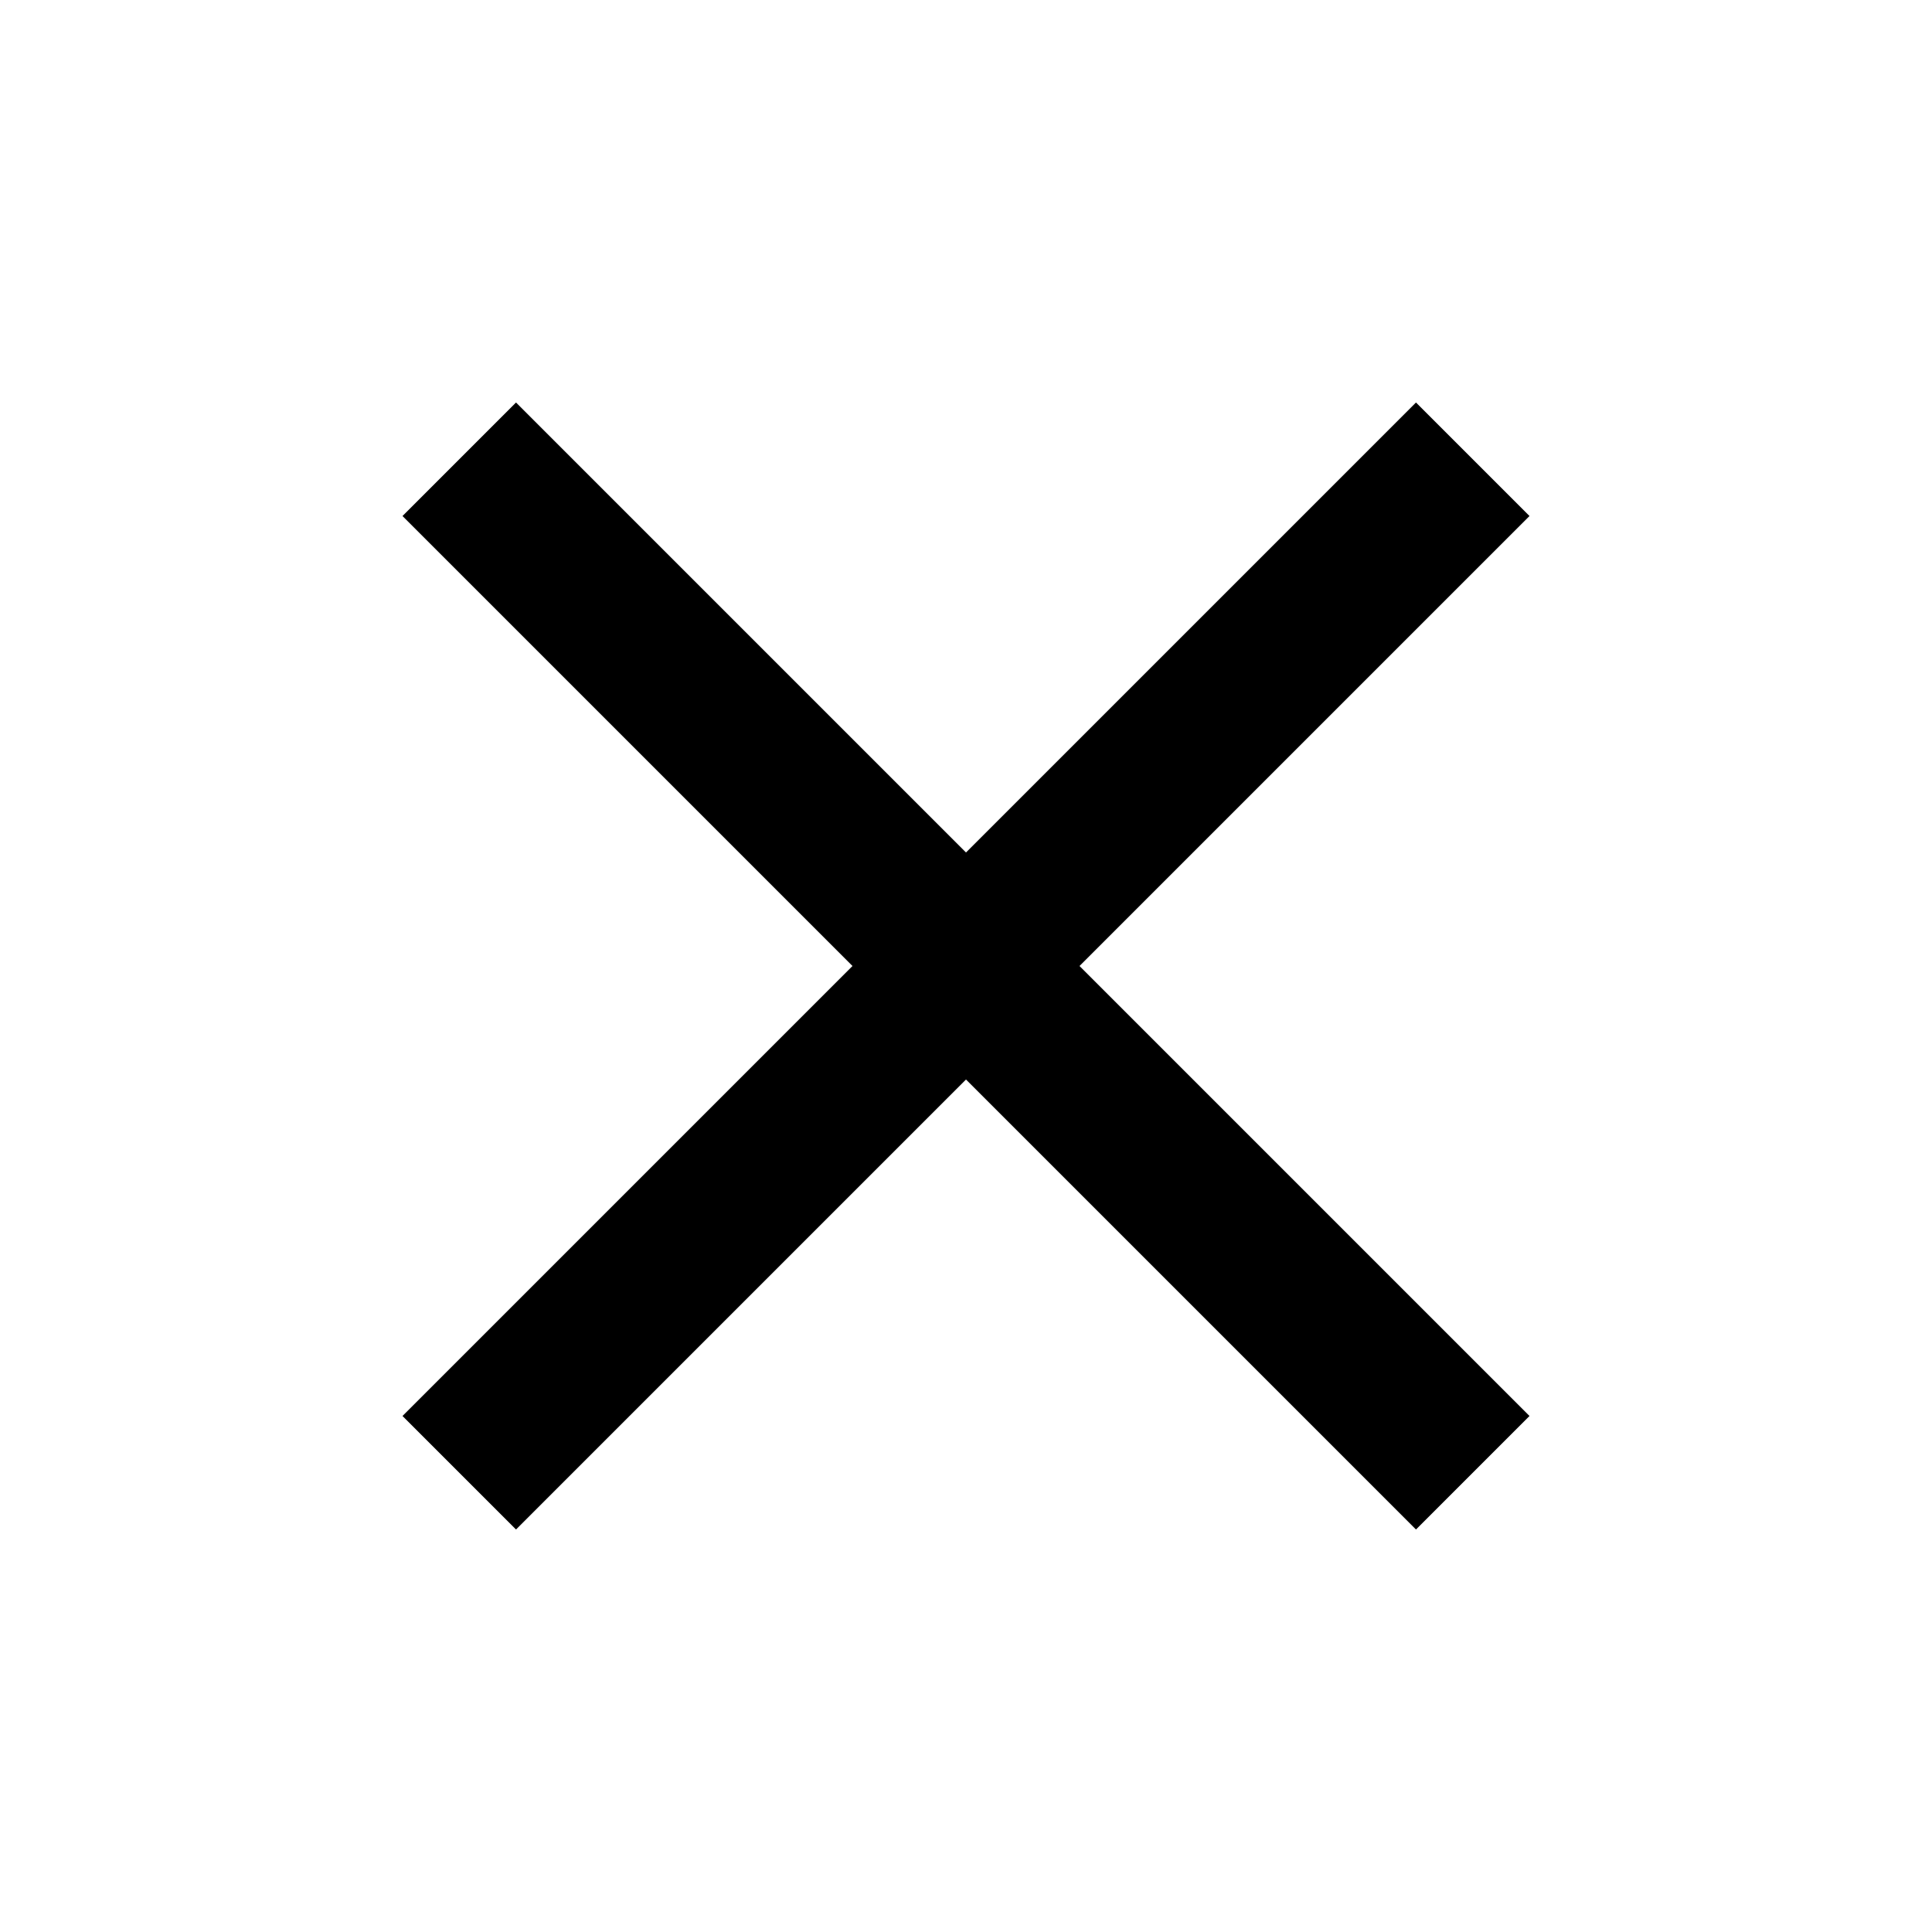
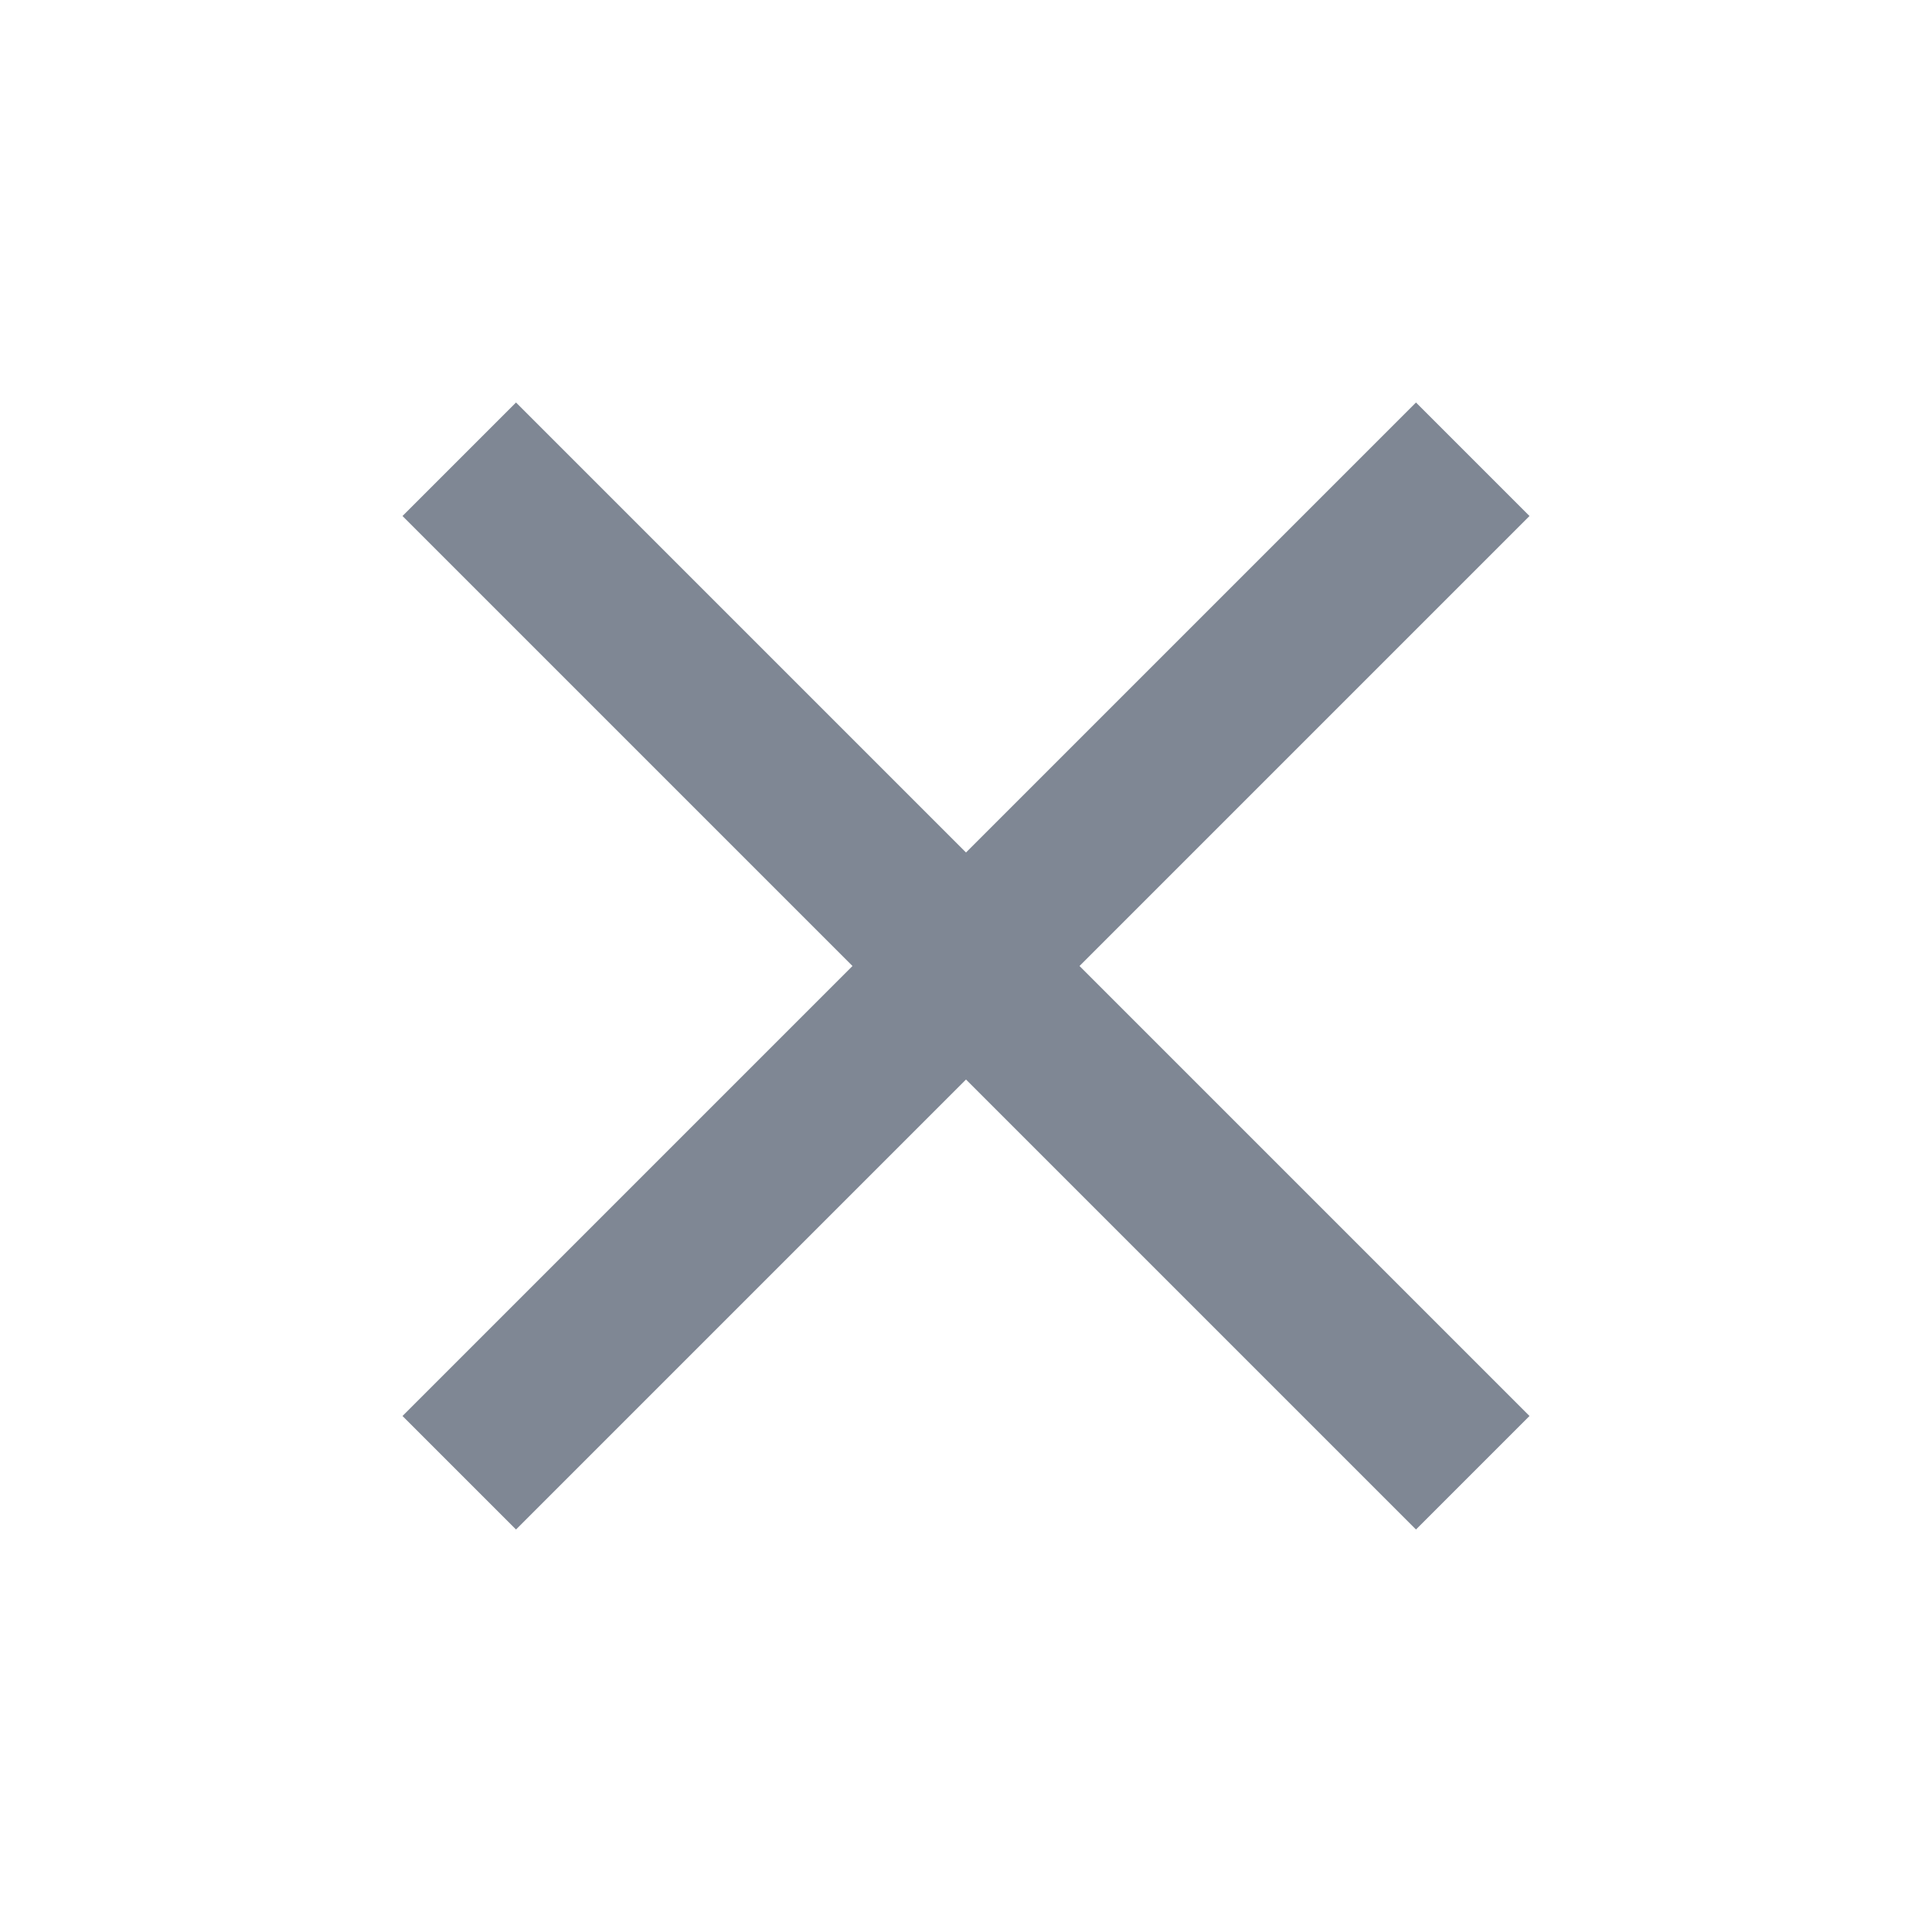
<svg xmlns="http://www.w3.org/2000/svg" width="24" height="24" viewBox="0 0 24 24" fill="none">
-   <path fill-rule="evenodd" clip-rule="evenodd" d="M19 6.41L17.59 5L12 10.59L6.41 5L5 6.41L10.59 12L5 17.59L6.41 19L12 13.41L17.59 19L19 17.59L13.41 12L19 6.41Z" fill="black" />
+   <path fill-rule="evenodd" clip-rule="evenodd" d="M19 6.41L17.59 5L12 10.59L6.41 5L5 6.41L10.59 12L5 17.59L6.41 19L12 13.41L17.59 19L19 17.59L13.41 12L19 6.41Z" fill="#7F8794" />
</svg>
